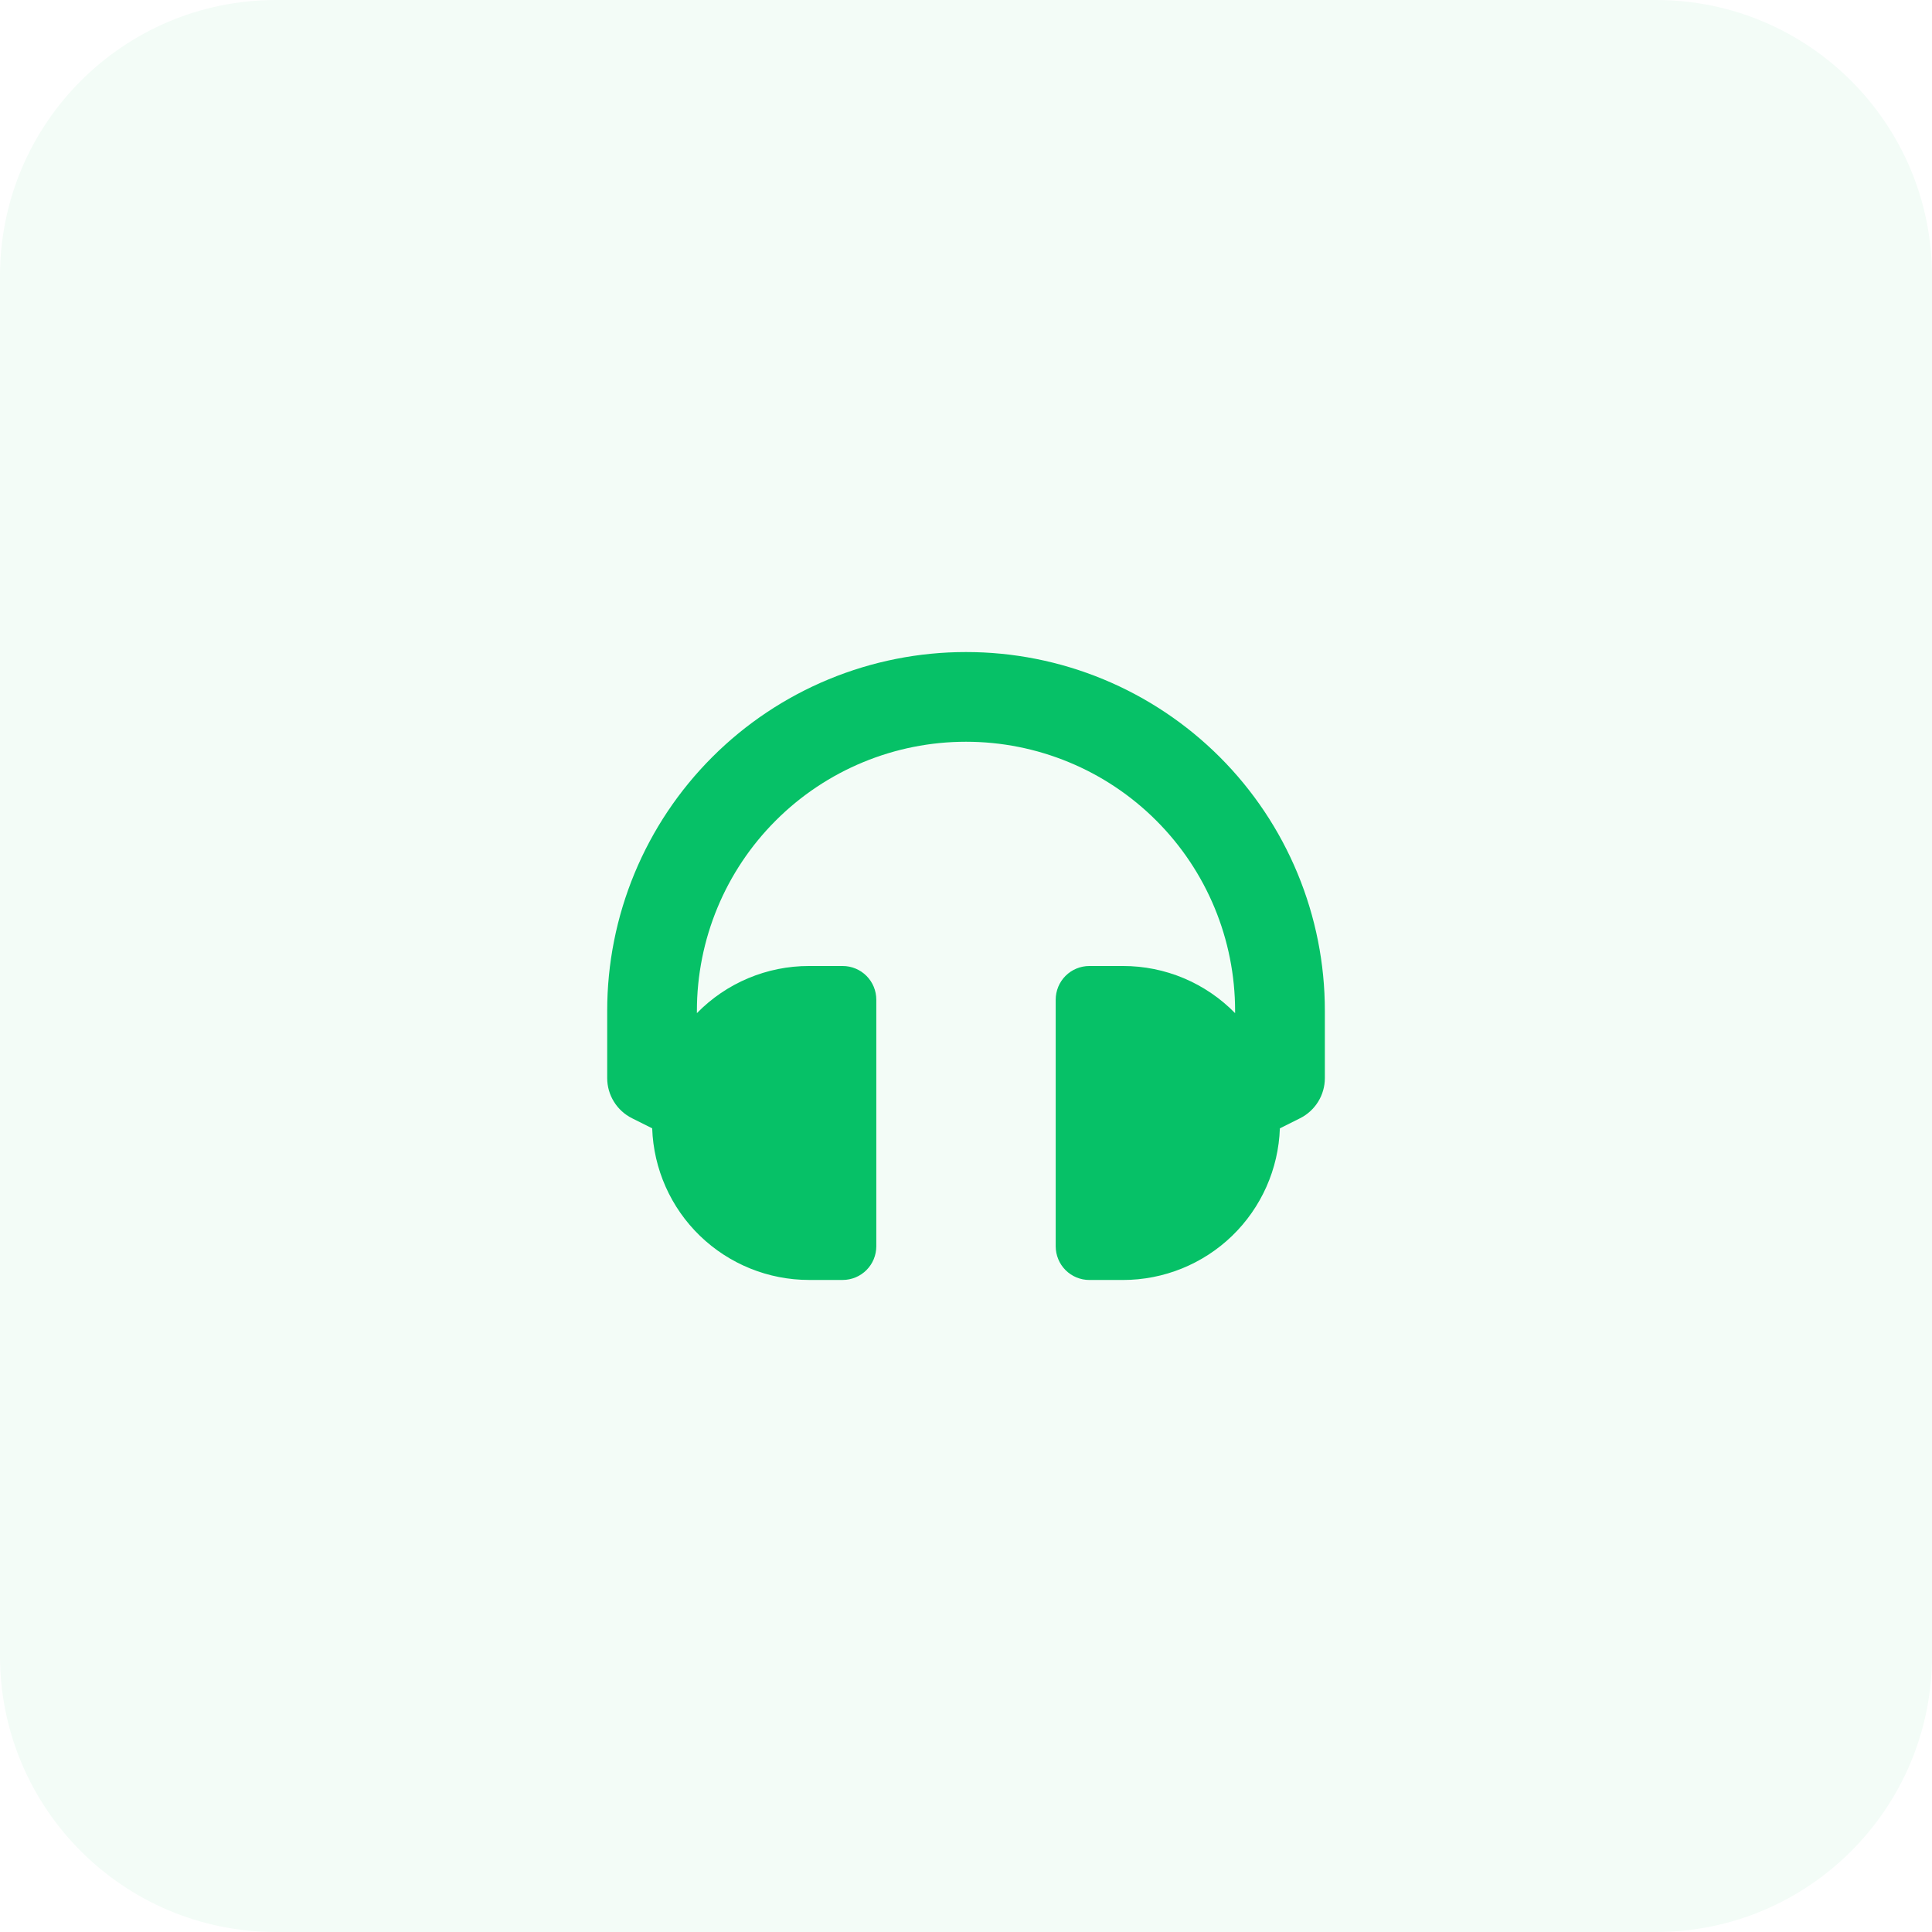
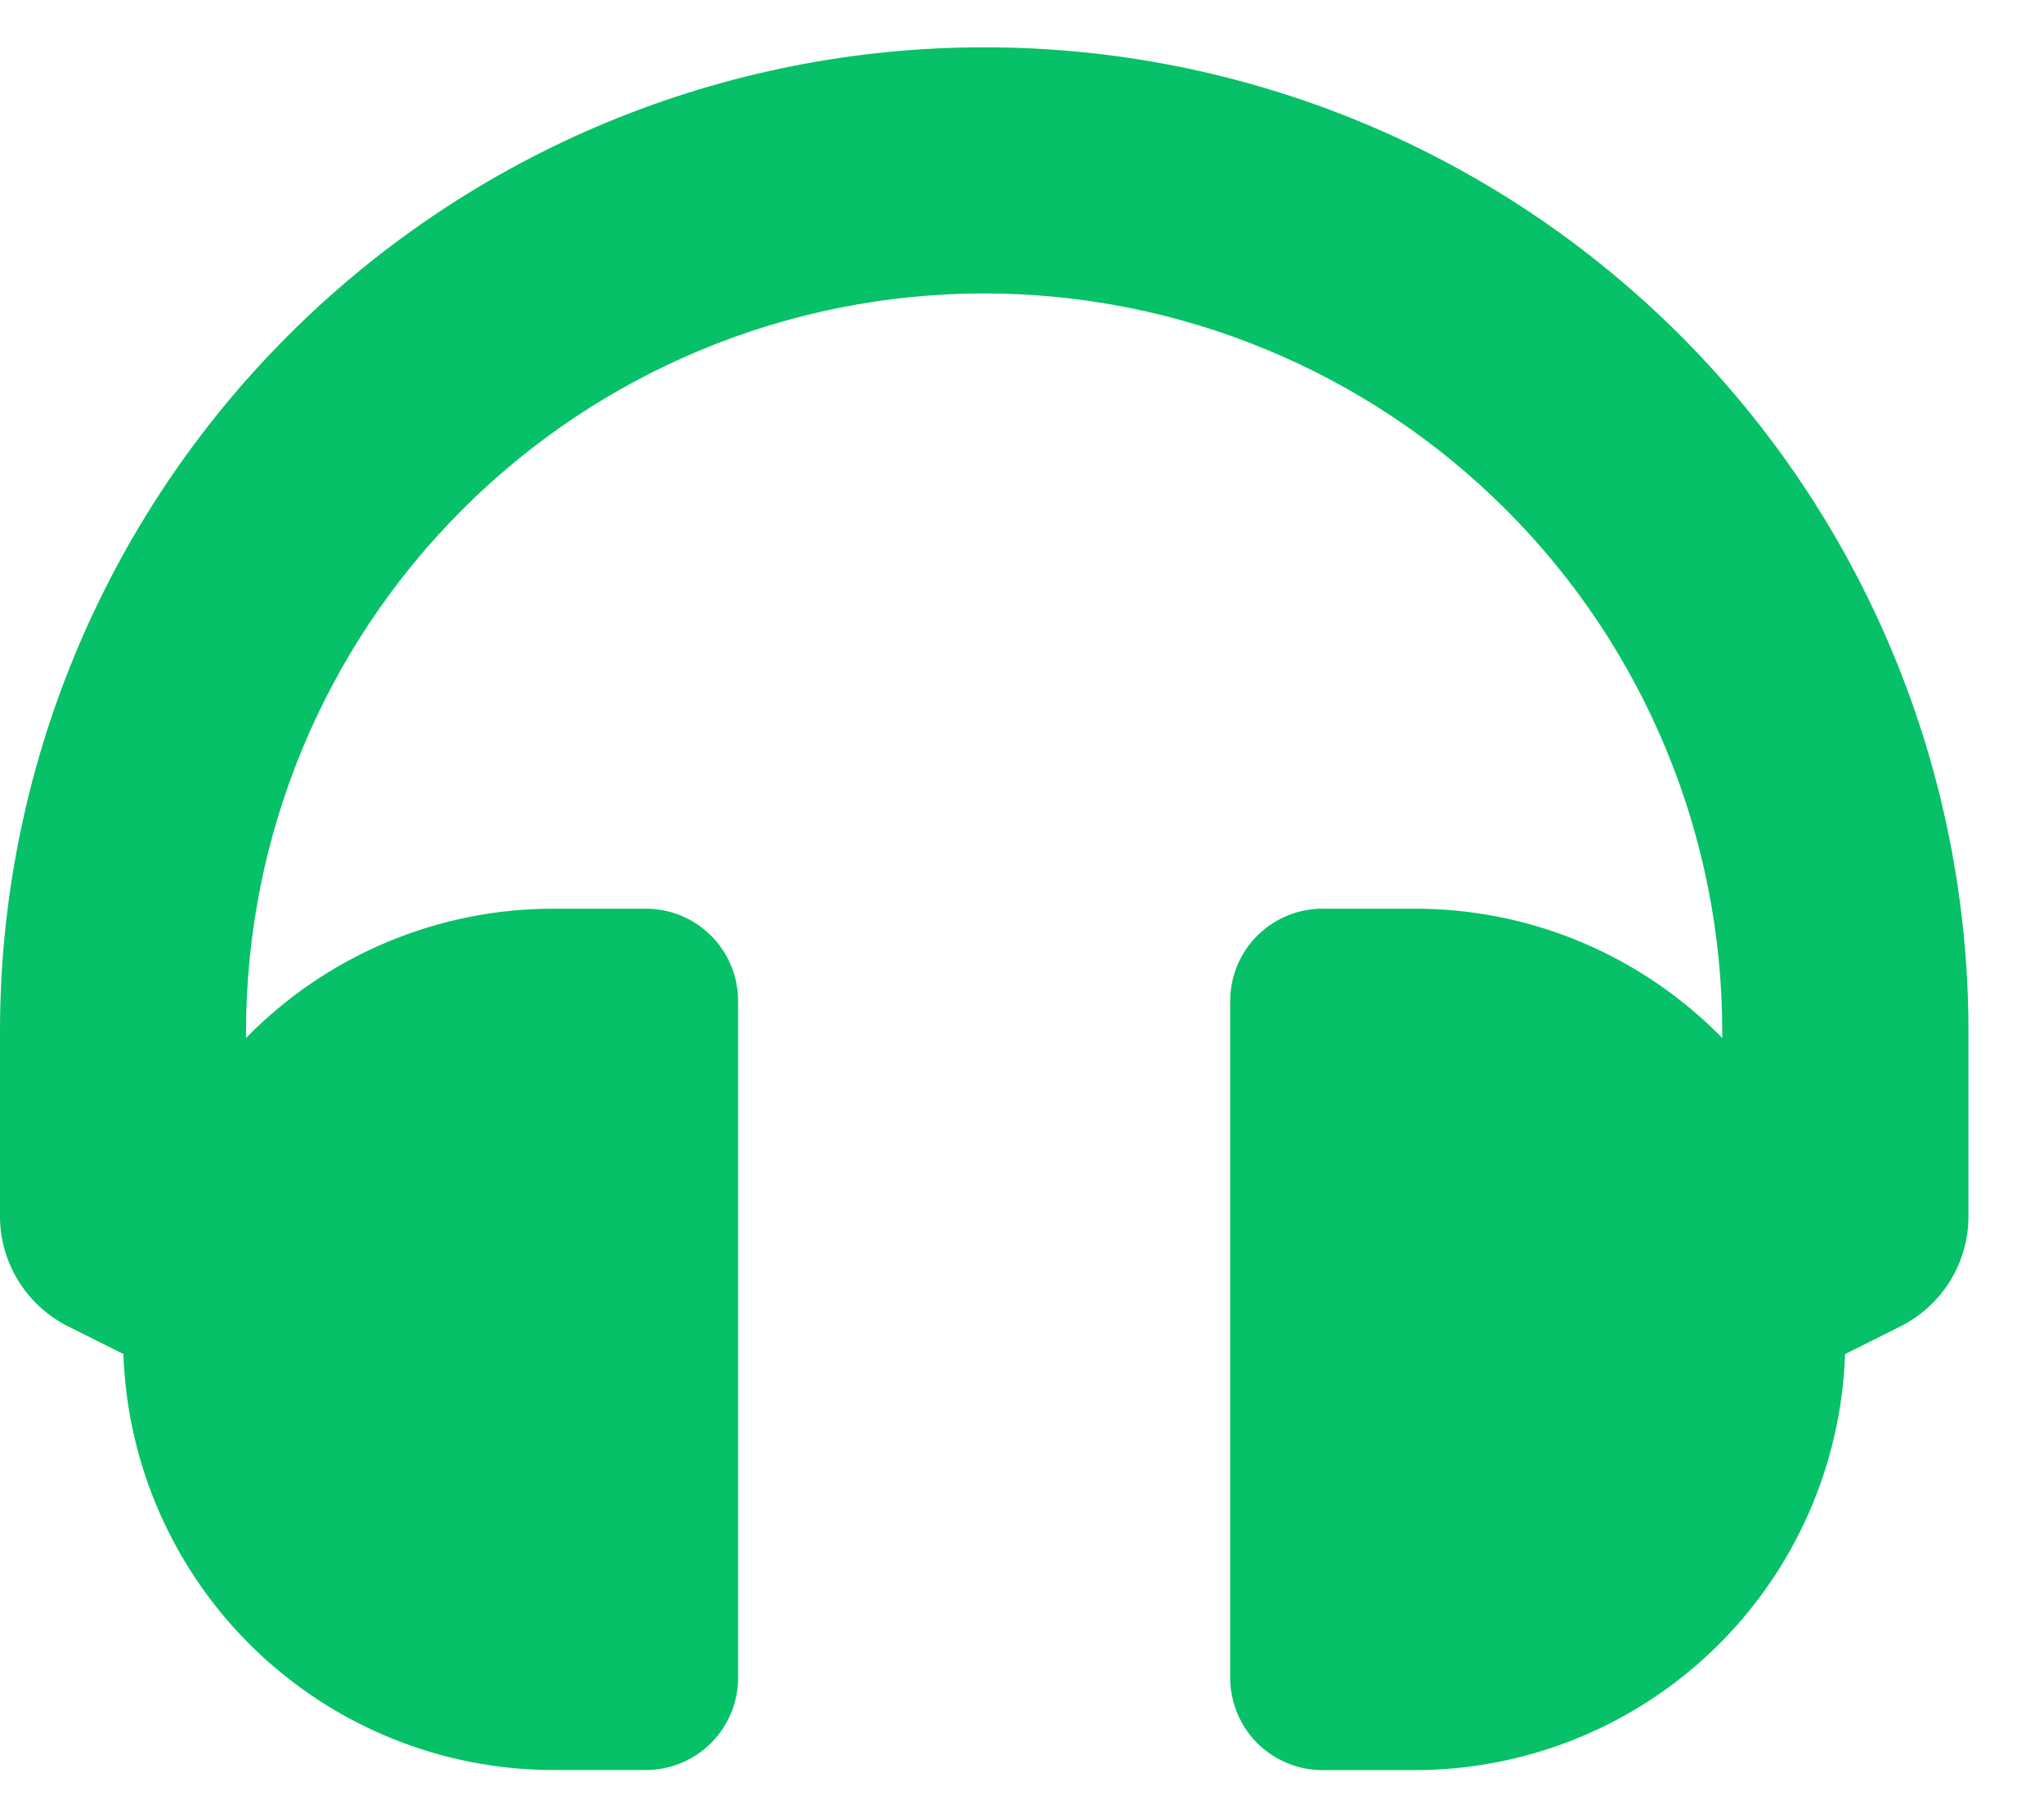
- <svg xmlns="http://www.w3.org/2000/svg" width="70" height="70" viewBox="0 0 70 70" fill="none">
-   <path d="M60 0H10C4.477 0 0 4.477 0 10V60C0 65.523 4.477 70 10 70H60C65.523 70 70 65.523 70 60V10C70 4.477 65.523 0 60 0Z" fill="#F3FCF7" />
-   <path d="M35 23.625C33.293 23.624 31.602 23.96 30.024 24.613C28.446 25.266 27.013 26.223 25.806 27.431C24.598 28.638 23.641 30.071 22.988 31.649C22.335 33.227 21.999 34.918 22 36.625V39.063C22 39.365 22.085 39.661 22.244 39.917C22.402 40.174 22.63 40.381 22.9 40.516L23.63 40.881C23.68 42.355 24.301 43.752 25.361 44.777C26.422 45.802 27.839 46.375 29.314 46.375H30.531C30.854 46.375 31.164 46.247 31.393 46.018C31.622 45.789 31.75 45.479 31.75 45.156V36.219C31.75 35.896 31.622 35.586 31.393 35.357C31.164 35.128 30.854 35 30.531 35H29.313C28.556 34.999 27.807 35.15 27.109 35.443C26.411 35.736 25.779 36.166 25.25 36.708V36.625C25.25 34.039 26.277 31.559 28.106 29.731C29.934 27.902 32.414 26.875 35 26.875C37.586 26.875 40.066 27.902 41.894 29.731C43.723 31.559 44.75 34.039 44.75 36.625V36.708C44.221 36.167 43.589 35.737 42.892 35.443C42.194 35.15 41.445 34.999 40.688 35H39.469C39.309 35 39.15 35.032 39.002 35.093C38.855 35.154 38.72 35.244 38.607 35.357C38.494 35.47 38.404 35.605 38.343 35.752C38.282 35.9 38.25 36.059 38.25 36.219V45.157C38.25 45.317 38.282 45.476 38.343 45.623C38.404 45.771 38.494 45.906 38.607 46.019C38.72 46.132 38.855 46.222 39.002 46.283C39.15 46.344 39.309 46.376 39.469 46.376H40.688C42.163 46.376 43.58 45.803 44.641 44.778C45.701 43.753 46.322 42.356 46.372 40.882L47.102 40.517C47.372 40.382 47.599 40.175 47.758 39.918C47.917 39.662 48.002 39.366 48.002 39.064V36.625C48.003 34.917 47.667 33.226 47.014 31.649C46.361 30.071 45.403 28.637 44.196 27.43C42.988 26.223 41.554 25.265 39.977 24.612C38.399 23.959 36.708 23.624 35 23.625Z" fill="#06C167" />
+ <svg xmlns="http://www.w3.org/2000/svg" width="27" height="24" viewBox="0 0 27 24" fill="none">
+   <path d="M13 0.625C11.293 0.624 9.602 0.96 8.024 1.613C6.446 2.266 5.013 3.223 3.806 4.431C2.598 5.638 1.641 7.071 0.988 8.649C0.335 10.227 -0.001 11.918 1.88682e-06 13.625V16.063C0 16.365 0.085 16.661 0.244 16.917C0.403 17.174 0.63 17.381 0.9 17.516L1.63 17.881C1.68 19.355 2.301 20.752 3.361 21.777C4.422 22.802 5.839 23.375 7.314 23.375H8.531C8.854 23.375 9.164 23.247 9.393 23.018C9.622 22.789 9.75 22.479 9.75 22.156V13.219C9.75 12.896 9.622 12.586 9.393 12.357C9.164 12.128 8.854 12 8.531 12H7.313C6.556 11.999 5.807 12.15 5.109 12.443C4.411 12.736 3.779 13.166 3.25 13.708V13.625C3.25 11.039 4.277 8.559 6.106 6.731C7.934 4.902 10.414 3.875 13 3.875C15.586 3.875 18.066 4.902 19.894 6.731C21.723 8.559 22.75 11.039 22.75 13.625V13.708C22.221 13.167 21.589 12.737 20.892 12.443C20.194 12.15 19.445 11.999 18.688 12H17.469C17.309 12 17.15 12.031 17.003 12.093C16.855 12.154 16.72 12.244 16.607 12.357C16.494 12.47 16.404 12.605 16.343 12.752C16.282 12.9 16.25 13.059 16.25 13.219V22.157C16.25 22.317 16.282 22.476 16.343 22.623C16.404 22.771 16.494 22.906 16.607 23.019C16.72 23.132 16.855 23.222 17.003 23.283C17.15 23.345 17.309 23.376 17.469 23.376H18.688C20.163 23.376 21.58 22.803 22.641 21.778C23.701 20.753 24.322 19.356 24.372 17.882L25.102 17.517C25.372 17.382 25.599 17.175 25.759 16.918C25.917 16.662 26.002 16.366 26.002 16.064V13.625C26.003 11.917 25.667 10.226 25.014 8.649C24.361 7.071 23.403 5.637 22.196 4.43C20.988 3.222 19.555 2.265 17.977 1.612C16.399 0.959 14.708 0.624 13 0.625Z" fill="#06C167" />
</svg>
